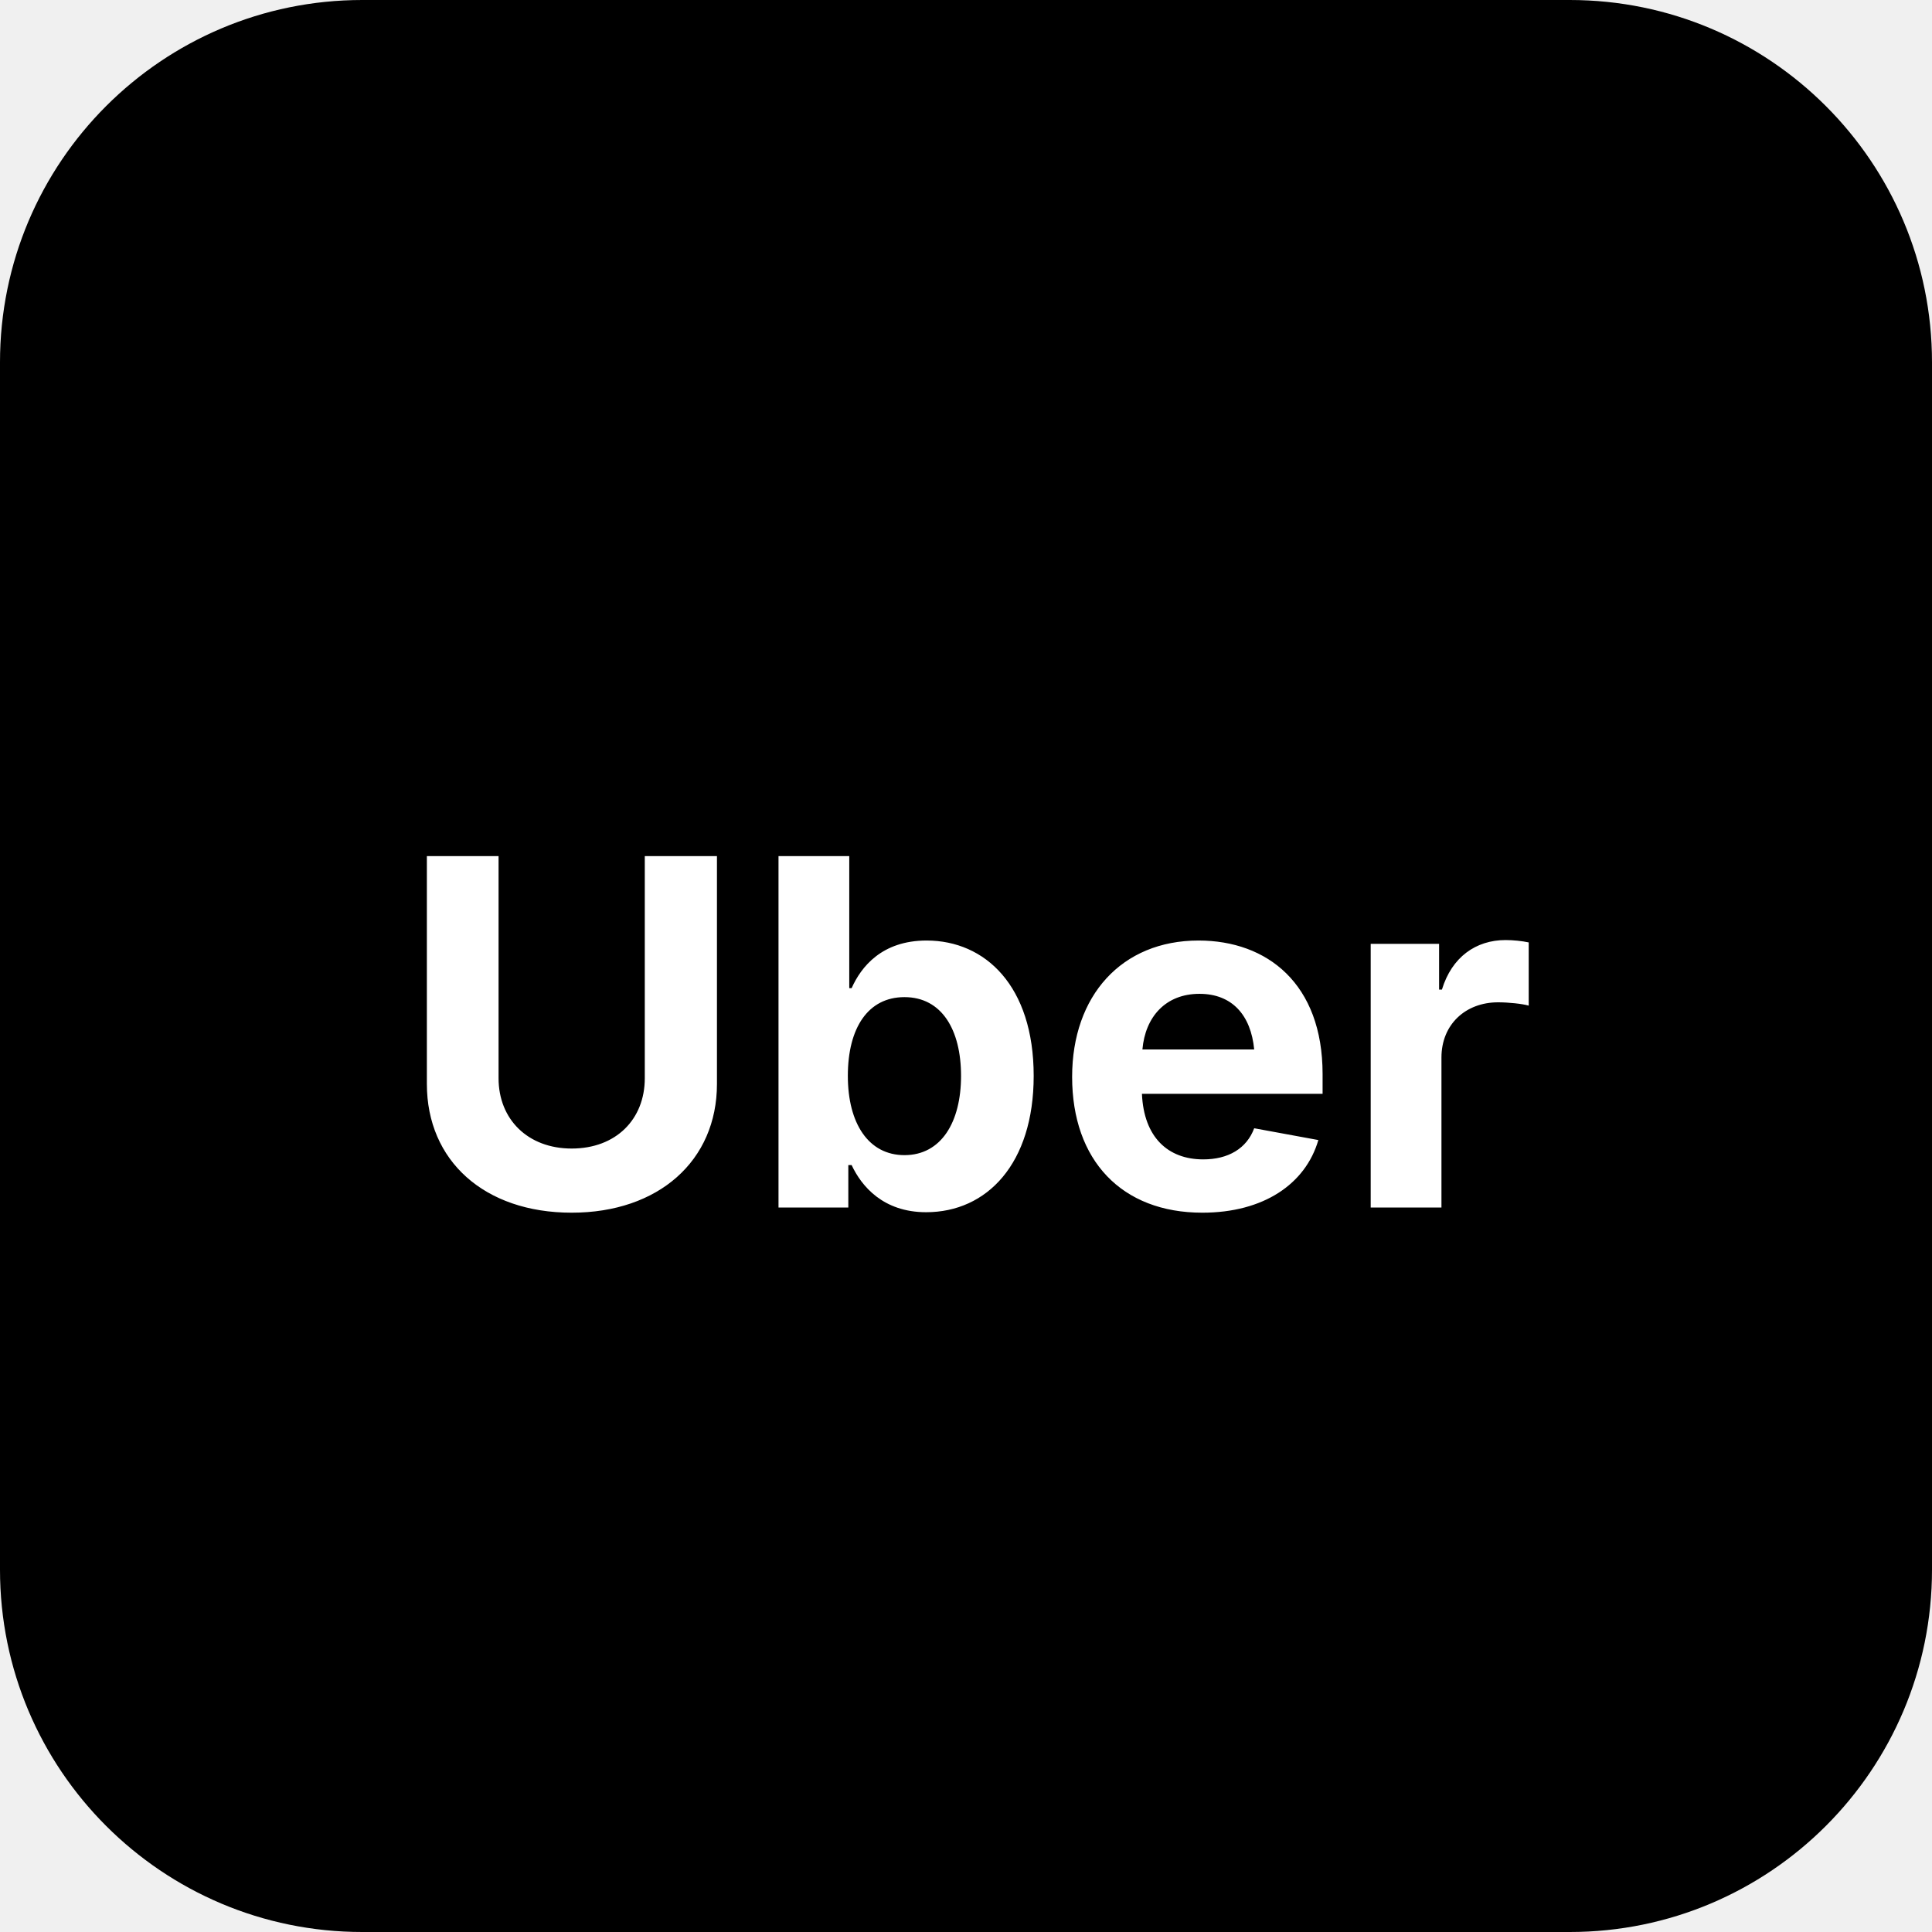
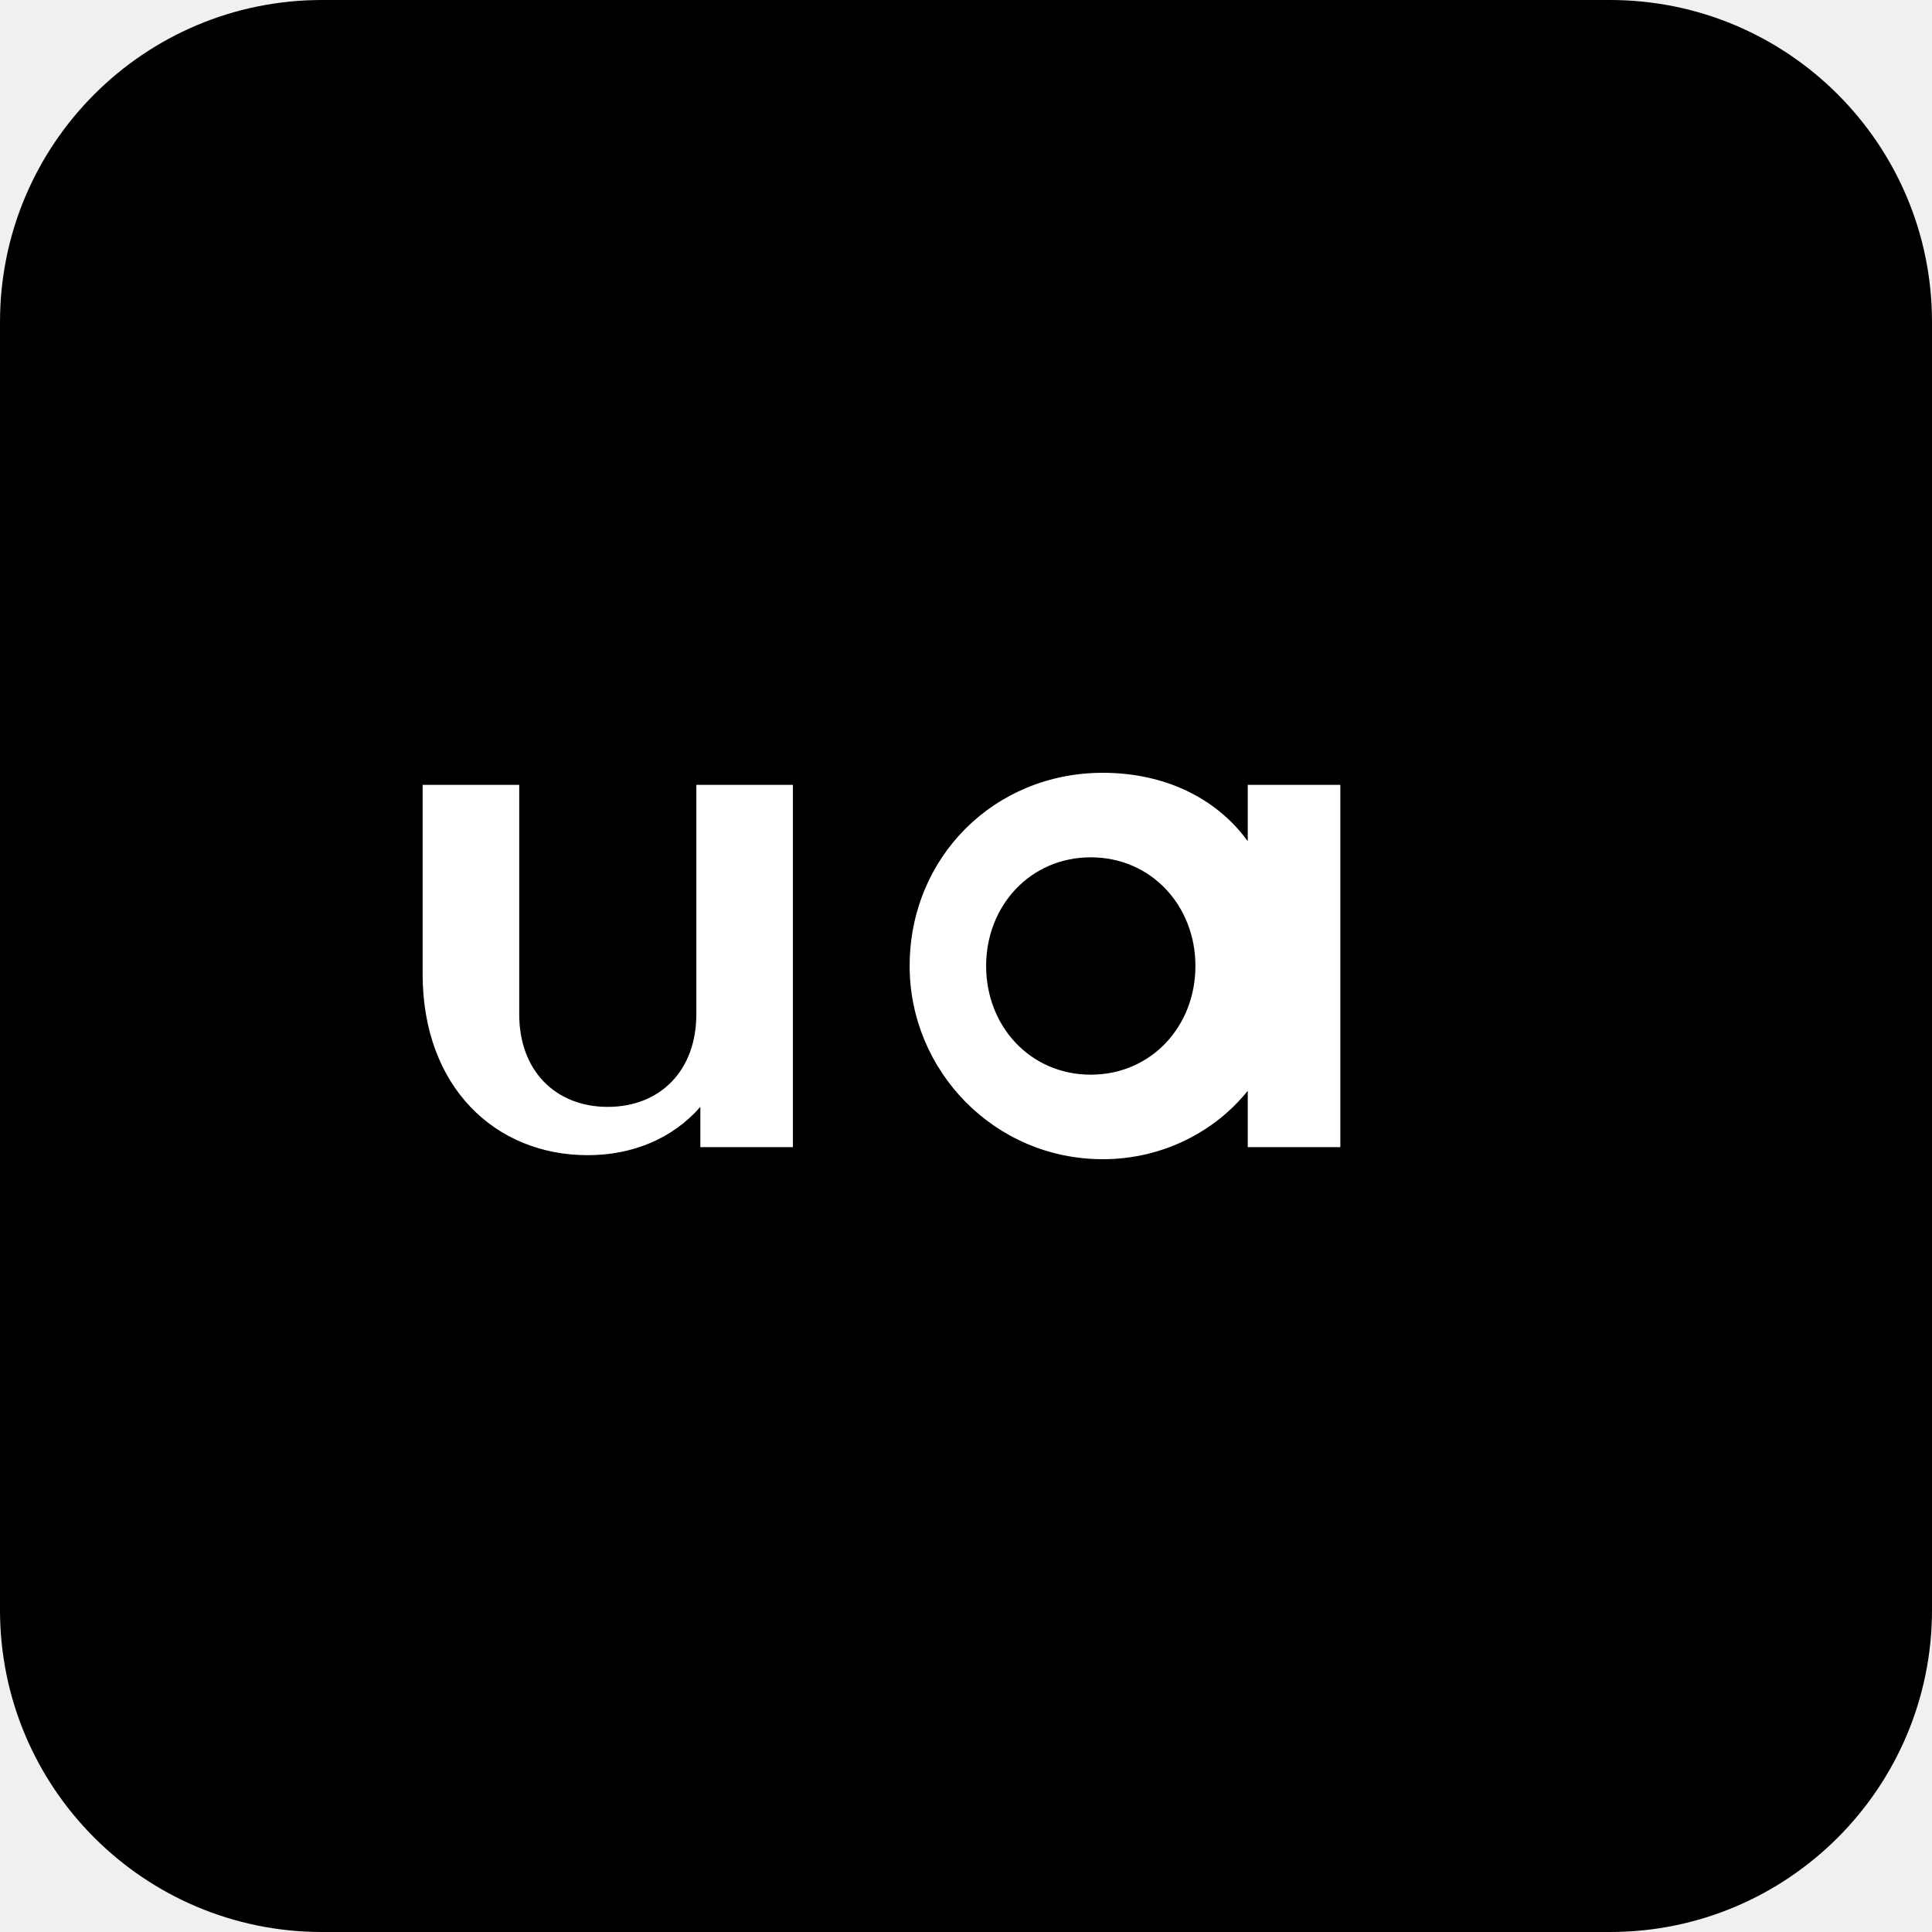
- <svg xmlns="http://www.w3.org/2000/svg" viewBox="0 0 64 64" role="img" aria-label="Uber">
-   <rect width="64" height="64" rx="12" fill="#000" />
-   <text x="32" y="40" text-anchor="middle" fill="#fff" font-family="Inter,Arial,sans-serif" font-size="16" font-weight="700">Uber</text>
+ <svg xmlns="http://www.w3.org/2000/svg" viewBox="0 0 48 48" width="48" height="48">
+   <rect width="48" height="48" rx="8" fill="#000" />
+   <path fill="#fff" d="M10.5 28.5v-9h2.4v5.7c0 1.4.9 2.3 2.2 2.3s2.2-.9 2.2-2.3v-5.7h2.4v9h-2.3v-1c-.7.8-1.7 1.2-2.8 1.2-2.3 0-4.1-1.7-4.1-4.5v-4.5zm12.1-4.5c0-2.7 2.1-4.8 4.8-4.8 1.5 0 2.8.6 3.6 1.7v-1.4h2.3v9h-2.3v-1.4c-.8 1-2.1 1.7-3.6 1.7-2.7 0-4.8-2.2-4.8-4.8zm7.1 0c0-1.5-1.1-2.7-2.6-2.7s-2.6 1.2-2.6 2.7 1.1 2.7 2.6 2.7 2.6-1.2 2.6-2.7z" />
</svg>
